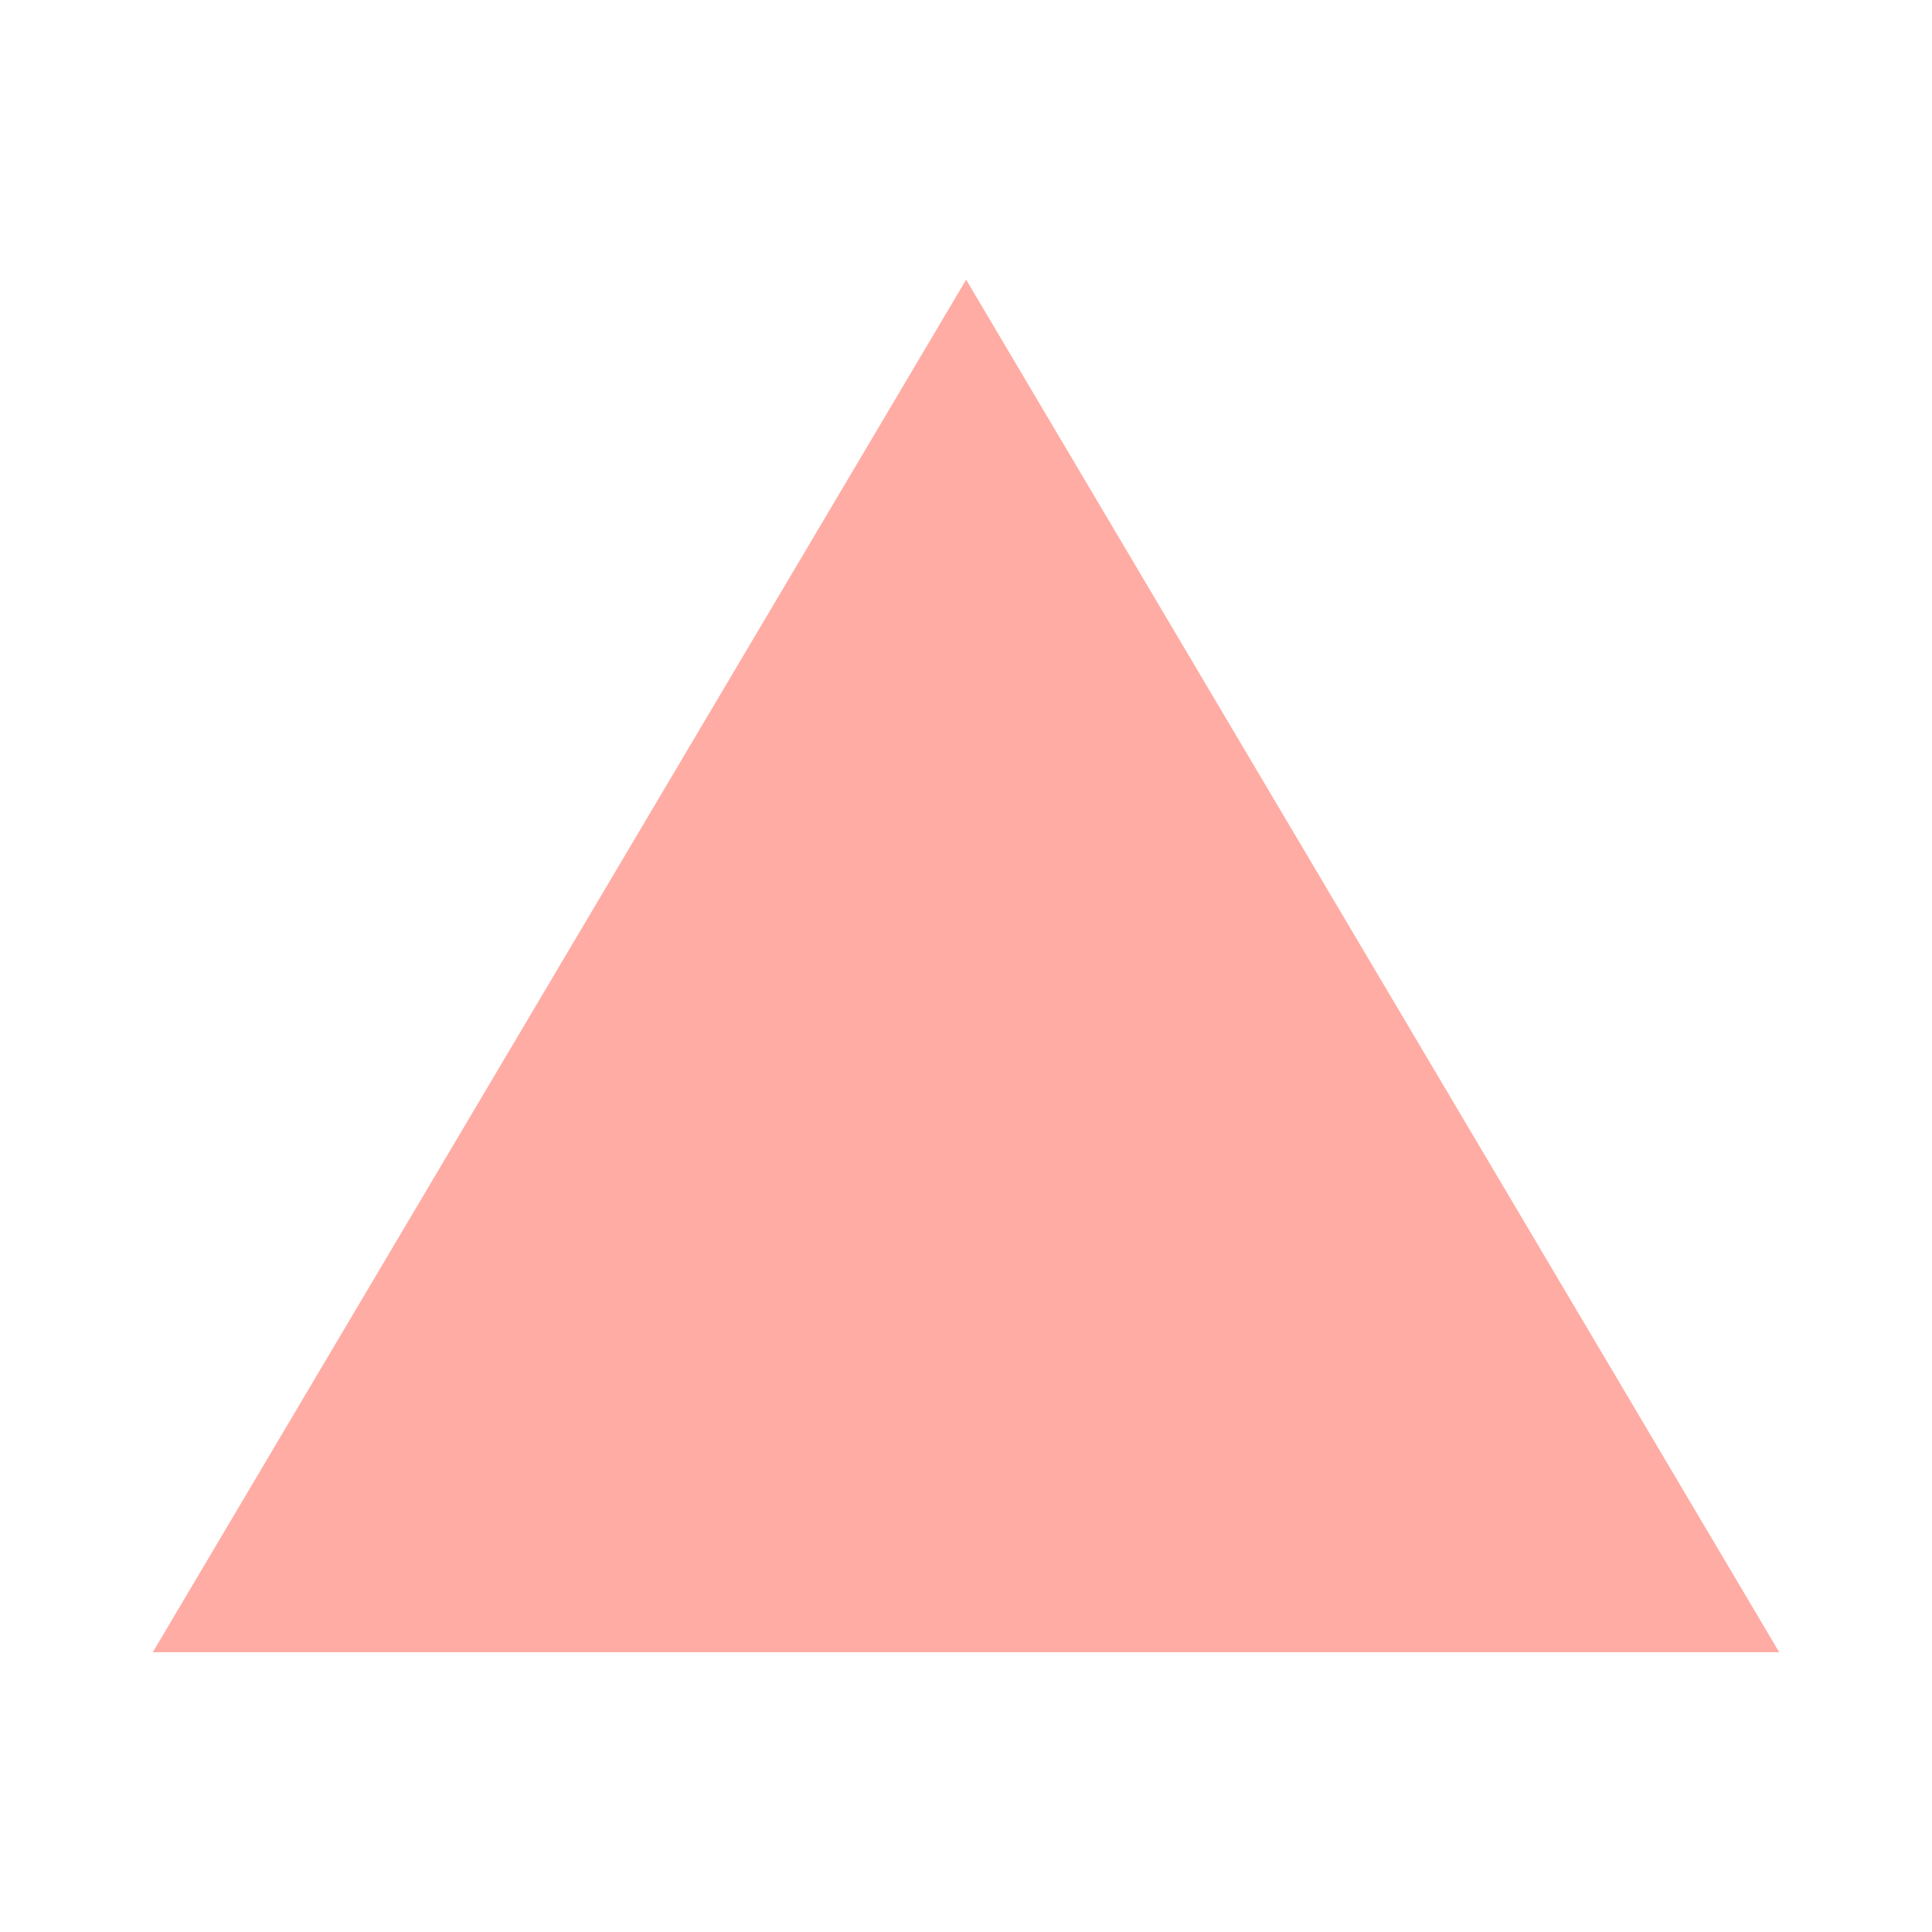
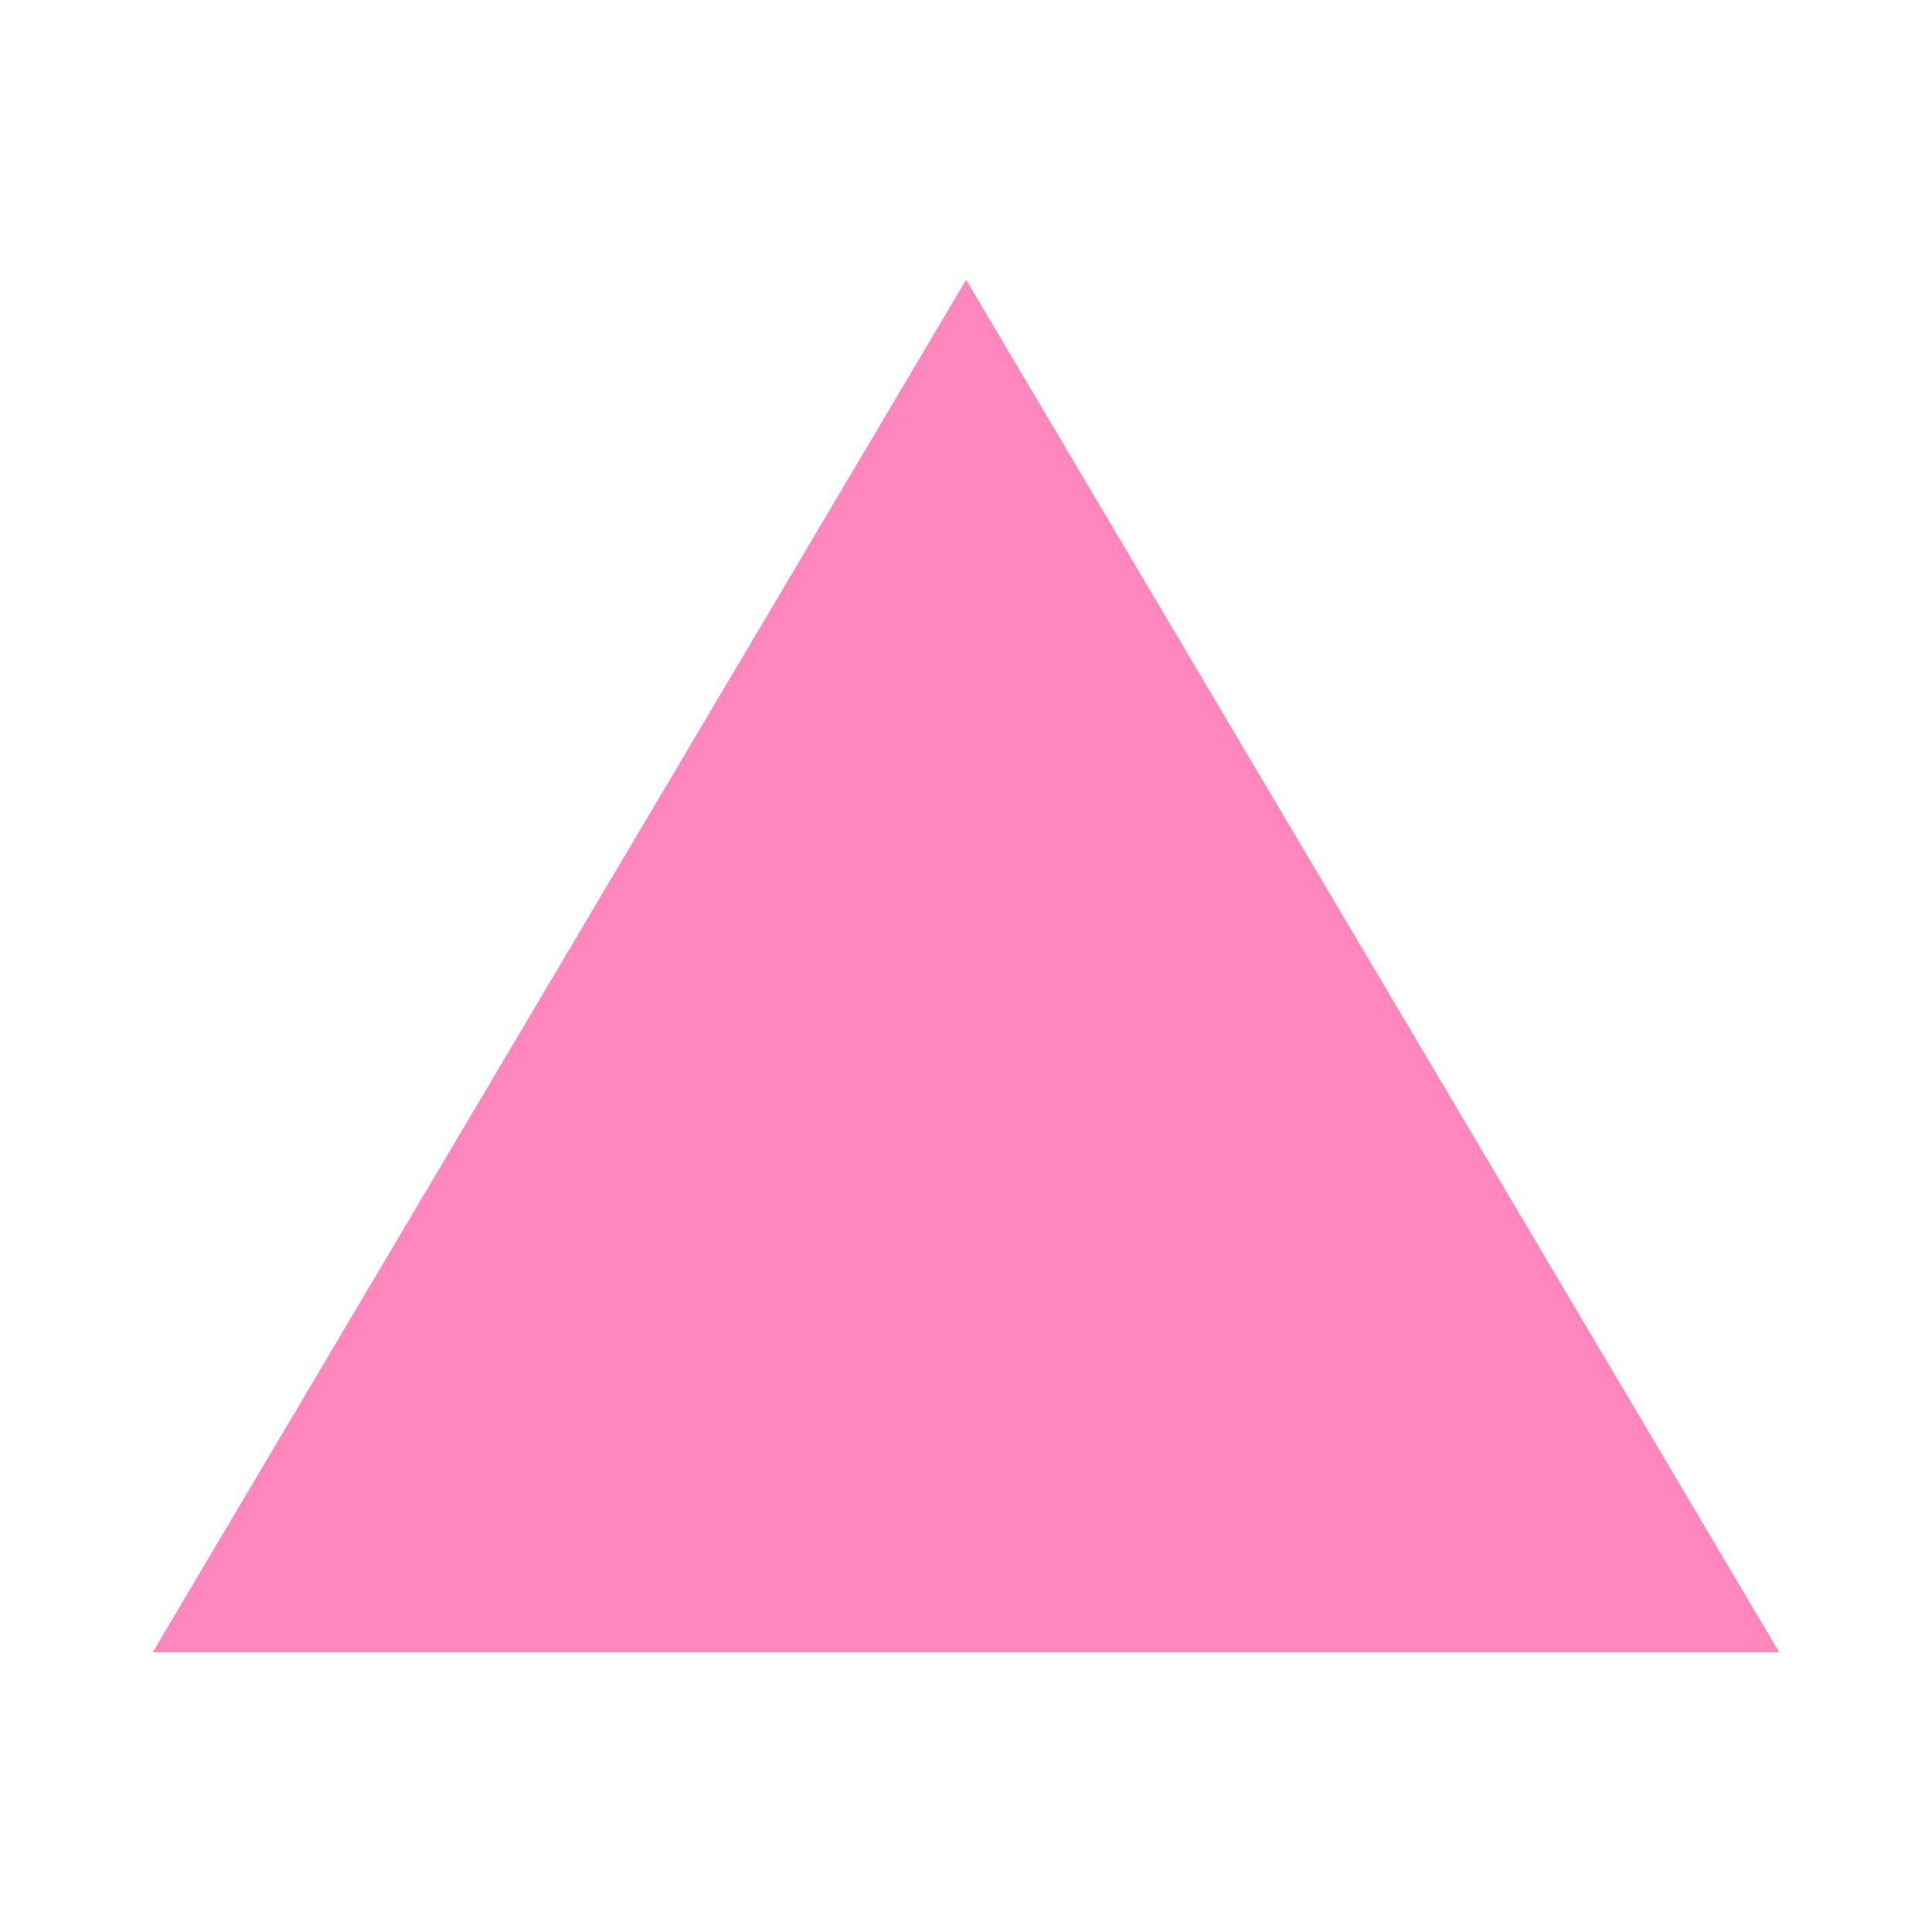
<svg xmlns="http://www.w3.org/2000/svg" version="1.1" id="Calque_1" x="0px" y="0px" width="15px" height="15px" viewBox="-2827 8184.84 15 15" enable-background="new -2827 8184.84 15 15" xml:space="preserve">
-   <polygon fill="#FFACA4" points="-2825.814,8197.668 -2819.499,8187.011 -2813.186,8197.668 " />
+   <polygon opacity="0.5" fill="#FF107D" points="-2825.814,8197.668 -2819.499,8187.012 -2813.186,8197.668 " />
</svg>
